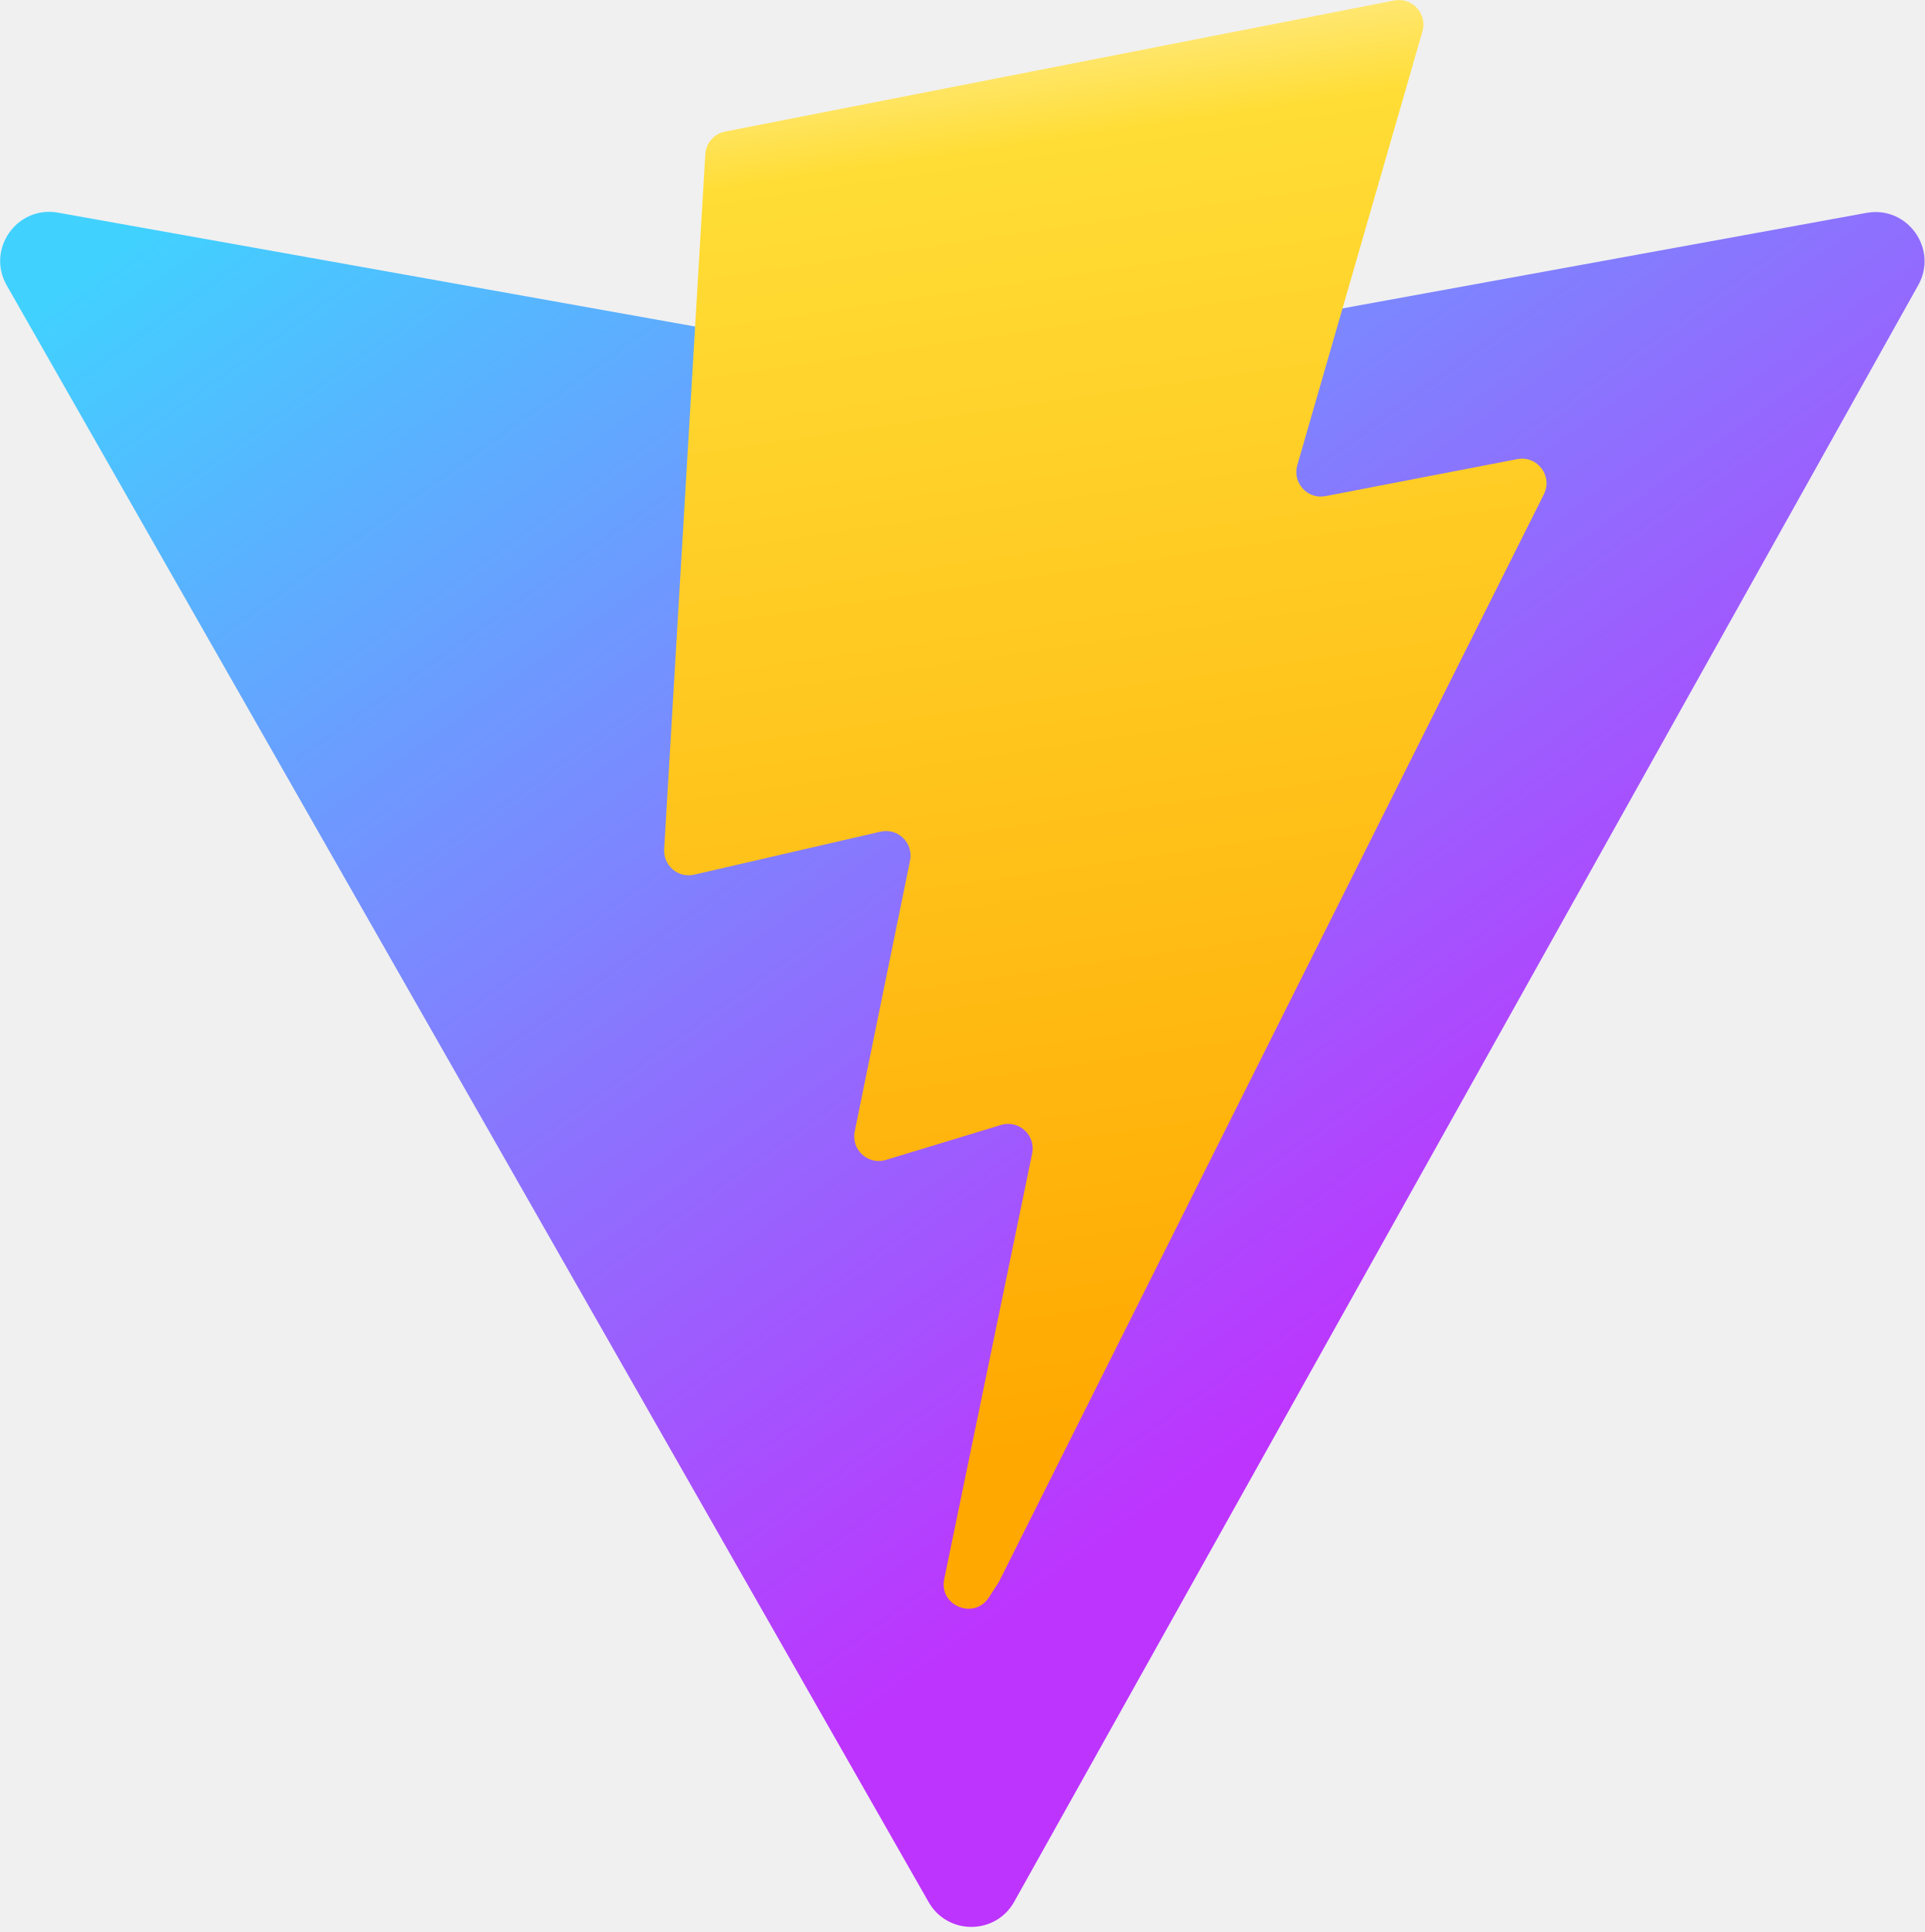
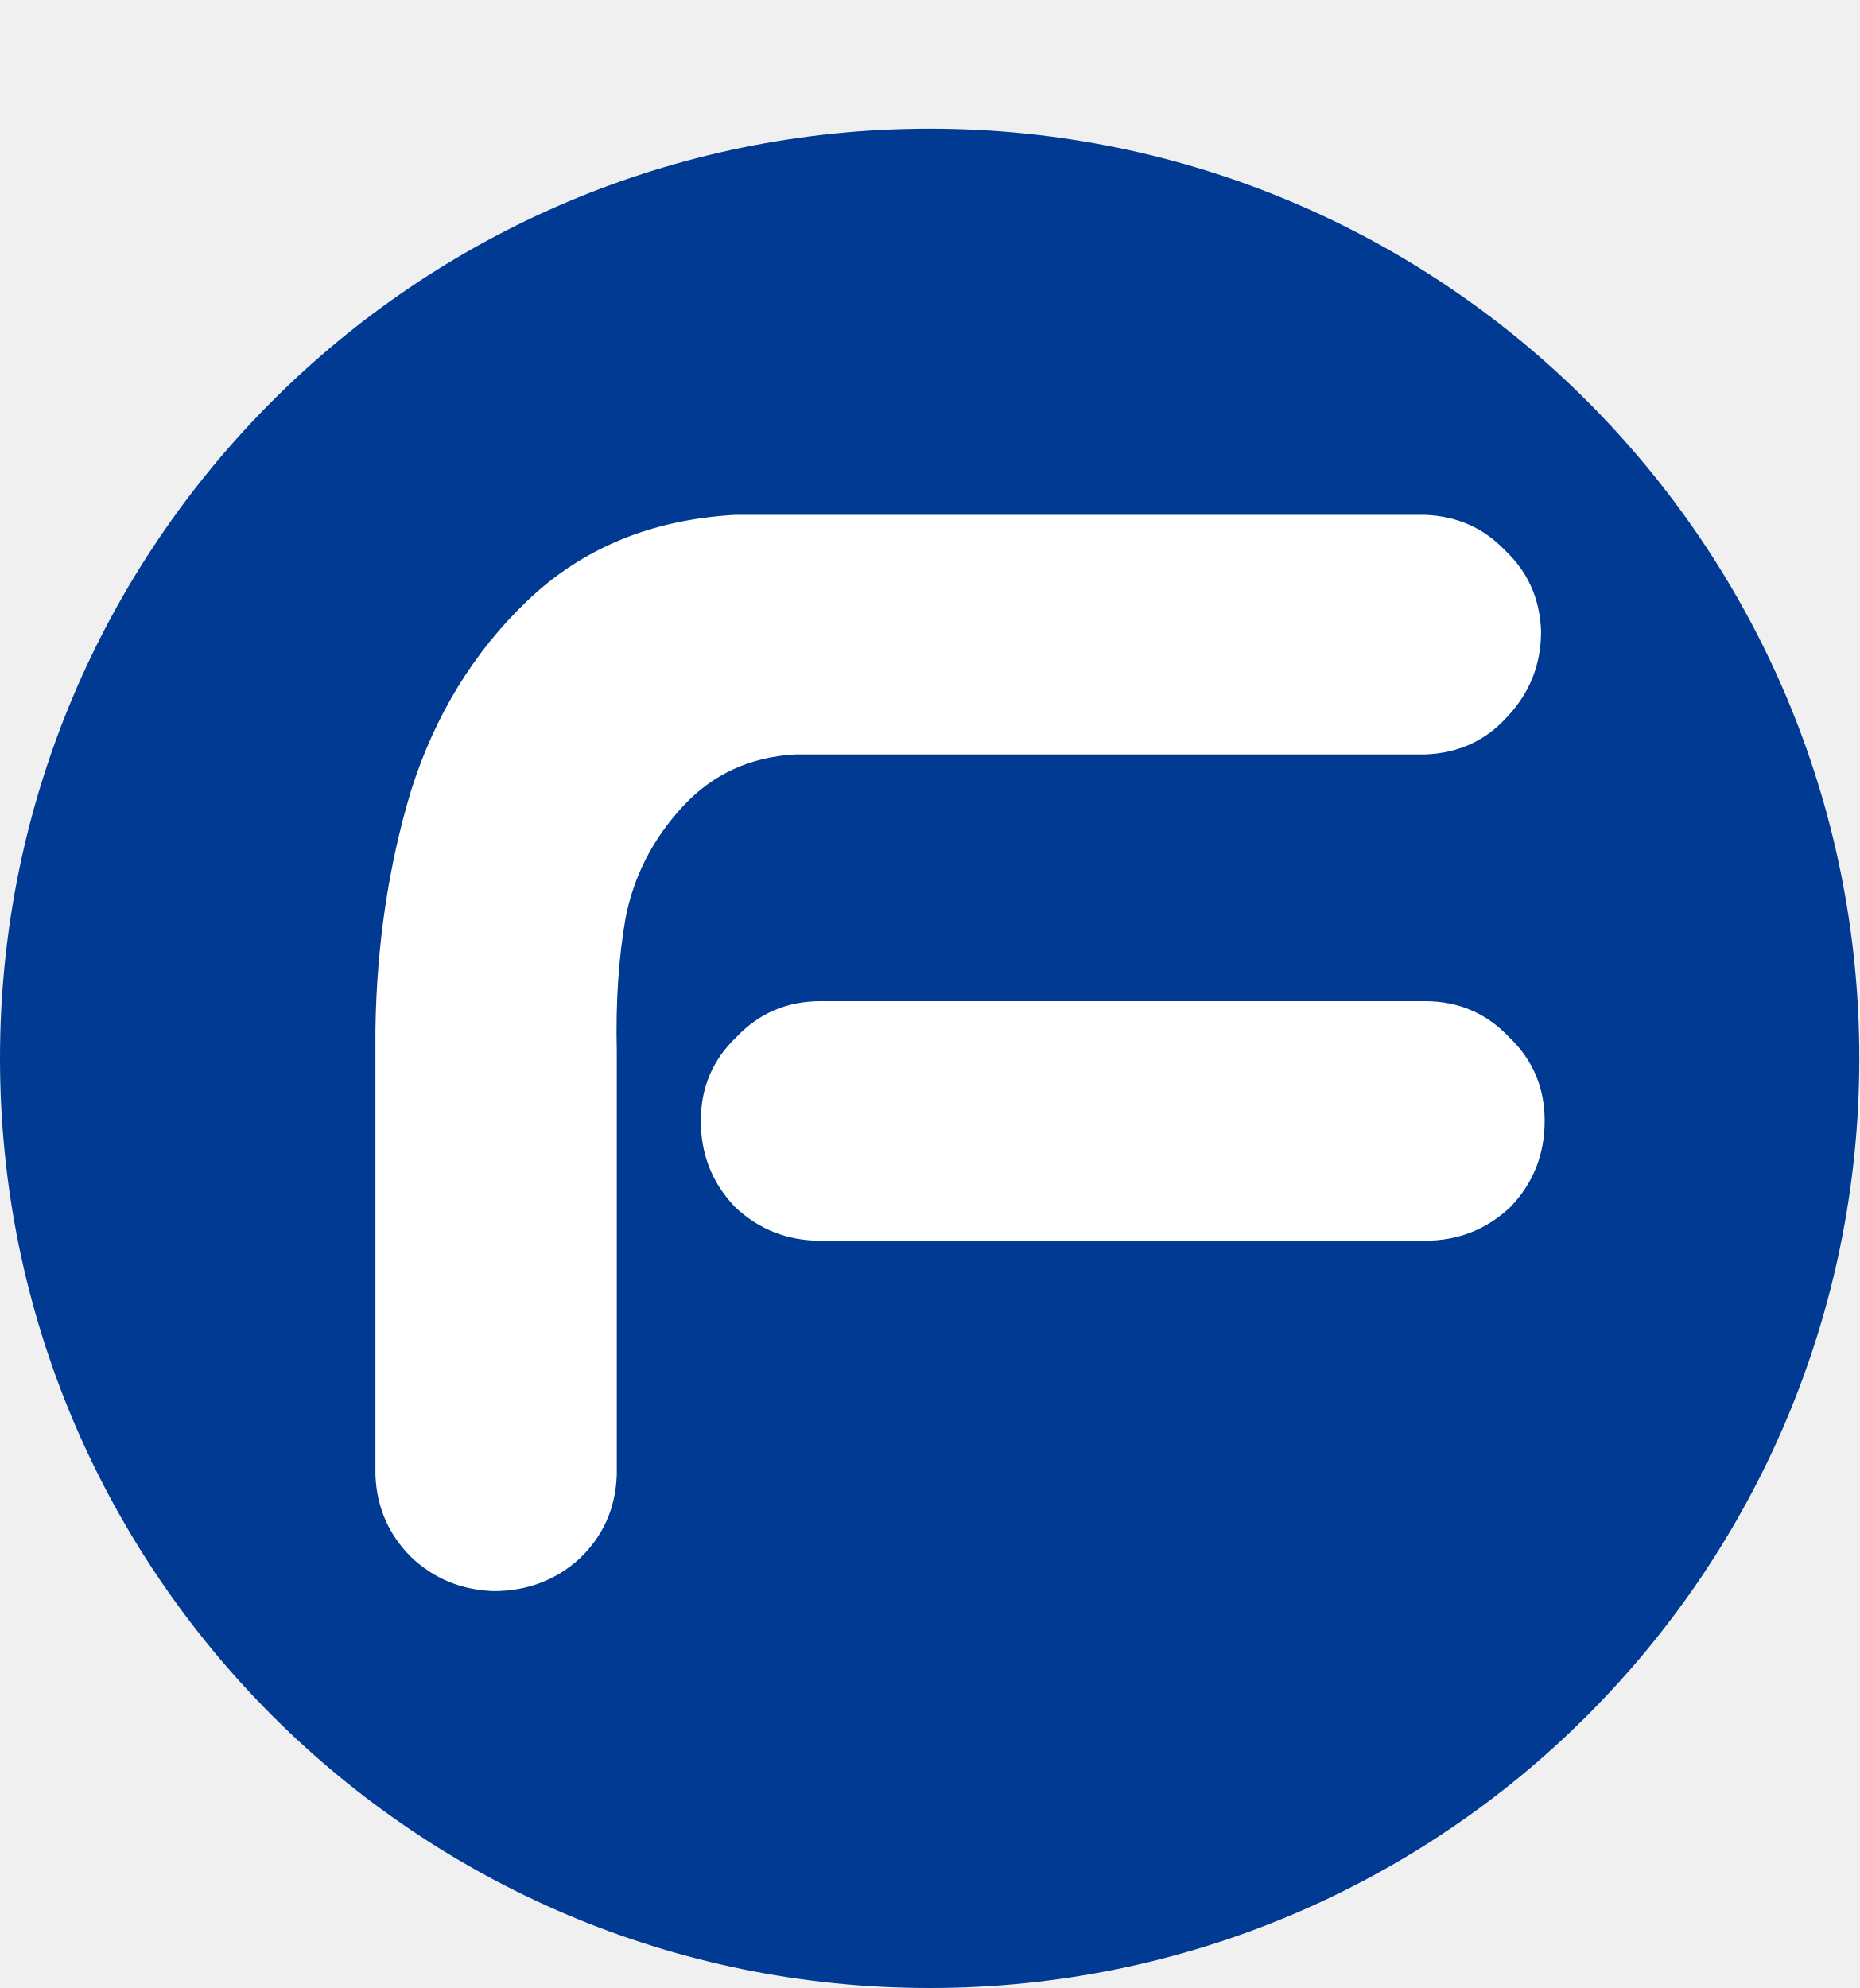
- <svg xmlns="http://www.w3.org/2000/svg" aria-hidden="true" role="img" class="iconify iconify--logos" width="31.88" height="32" preserveAspectRatio="xMidYMid meet" viewBox="0 0 256 257">
-   <defs>
-     <linearGradient id="IconifyId1813088fe1fbc01fb466" x1="-.828%" x2="57.636%" y1="7.652%" y2="78.411%">
-       <stop offset="0%" stop-color="#41D1FF" />
-       <stop offset="100%" stop-color="#BD34FE" />
-     </linearGradient>
-     <linearGradient id="IconifyId1813088fe1fbc01fb467" x1="43.376%" x2="50.316%" y1="2.242%" y2="89.03%">
-       <stop offset="0%" stop-color="#FFEA83" />
-       <stop offset="8.333%" stop-color="#FFDD35" />
-       <stop offset="100%" stop-color="#FFA800" />
-     </linearGradient>
-   </defs>
-   <path fill="url(#IconifyId1813088fe1fbc01fb466)" d="M255.153 37.938L134.897 252.976c-2.483 4.44-8.862 4.466-11.382.048L.875 37.958c-2.746-4.814 1.371-10.646 6.827-9.67l120.385 21.517a6.537 6.537 0 0 0 2.322-.004l117.867-21.483c5.438-.991 9.574 4.796 6.877 9.62Z" />
-   <path fill="url(#IconifyId1813088fe1fbc01fb467)" d="M185.432.063L96.44 17.501a3.268 3.268 0 0 0-2.634 3.014l-5.474 92.456a3.268 3.268 0 0 0 3.997 3.378l24.777-5.718c2.318-.535 4.413 1.507 3.936 3.838l-7.361 36.047c-.495 2.426 1.782 4.5 4.151 3.78l15.304-4.649c2.372-.72 4.652 1.36 4.15 3.788l-11.698 56.621c-.732 3.542 3.979 5.473 5.943 2.437l1.313-2.028l72.516-144.72c1.215-2.423-.88-5.186-3.54-4.672l-25.505 4.922c-2.396.462-4.435-1.77-3.759-4.114l16.646-57.705c.677-2.35-1.37-4.583-3.769-4.113Z" />
+ <svg xmlns="http://www.w3.org/2000/svg" width="130" height="139" viewBox="0 0 130 139" fill="none">
+   <circle cx="65" cy="74" r="65" fill="#003A92" />
+   <path d="M34.5 111.25C32.25 111.167 30.333 110.375 28.75 108.875C27.167 107.292 26.333 105.375 26.25 103.125V72C26.333 66.083 27.167 60.5 28.75 55.25C30.417 50 33.125 45.583 36.875 42C40.708 38.333 45.542 36.333 51.375 36H99.625C101.875 36.083 103.75 36.917 105.25 38.5C106.833 40 107.667 41.875 107.75 44.125C107.75 46.458 106.958 48.458 105.375 50.125C103.875 51.792 101.958 52.667 99.625 52.75H55.625C52.458 52.917 49.833 54.125 47.75 56.375C45.667 58.625 44.333 61.208 43.75 64.125C43.25 66.958 43.042 70.083 43.125 73.5V103.125C43.042 105.458 42.167 107.417 40.5 109C38.833 110.5 36.833 111.25 34.5 111.25ZM49 78.375C49 76.042 49.833 74.083 51.5 72.5C53.083 70.833 55.042 70 57.375 70H99.625C101.958 70 103.917 70.833 105.5 72.5C107.167 74.083 108 76.042 108 78.375C108 80.708 107.208 82.708 105.625 84.375C103.958 85.958 101.958 86.75 99.625 86.75H57.375C55.042 86.75 53.042 85.958 51.375 84.375C49.792 82.708 49 80.708 49 78.375Z" fill="white" />
</svg>
